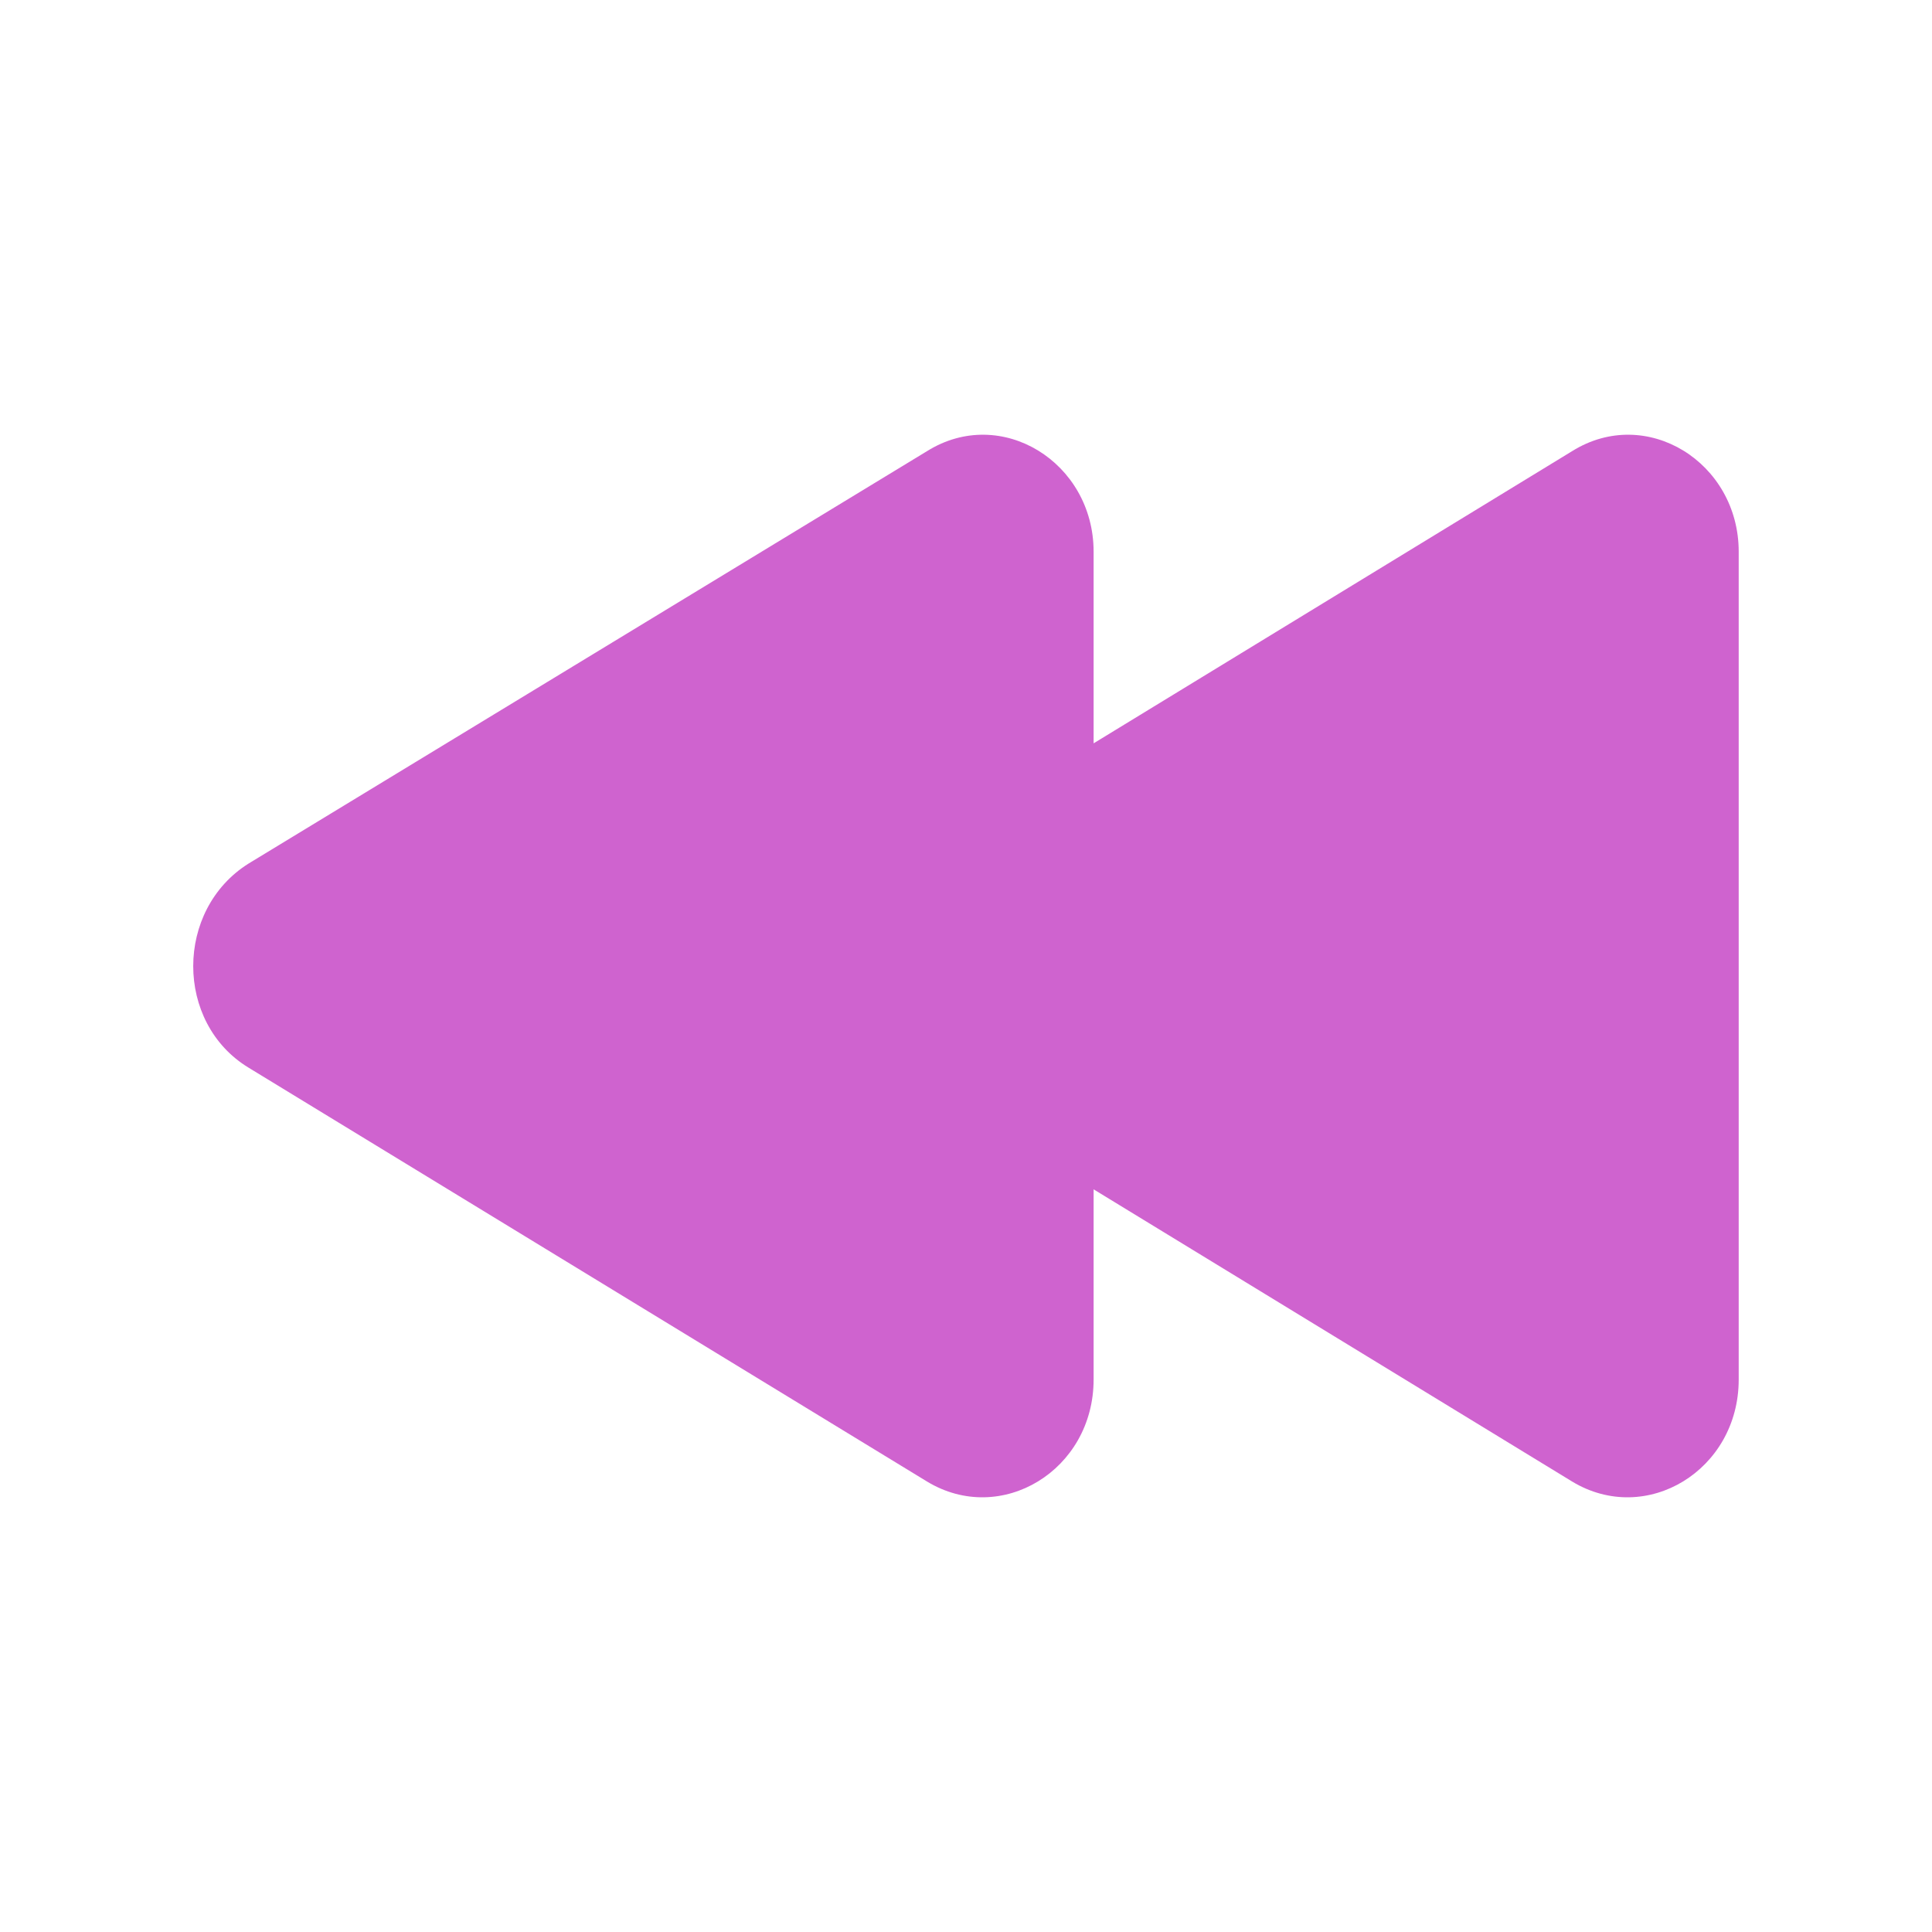
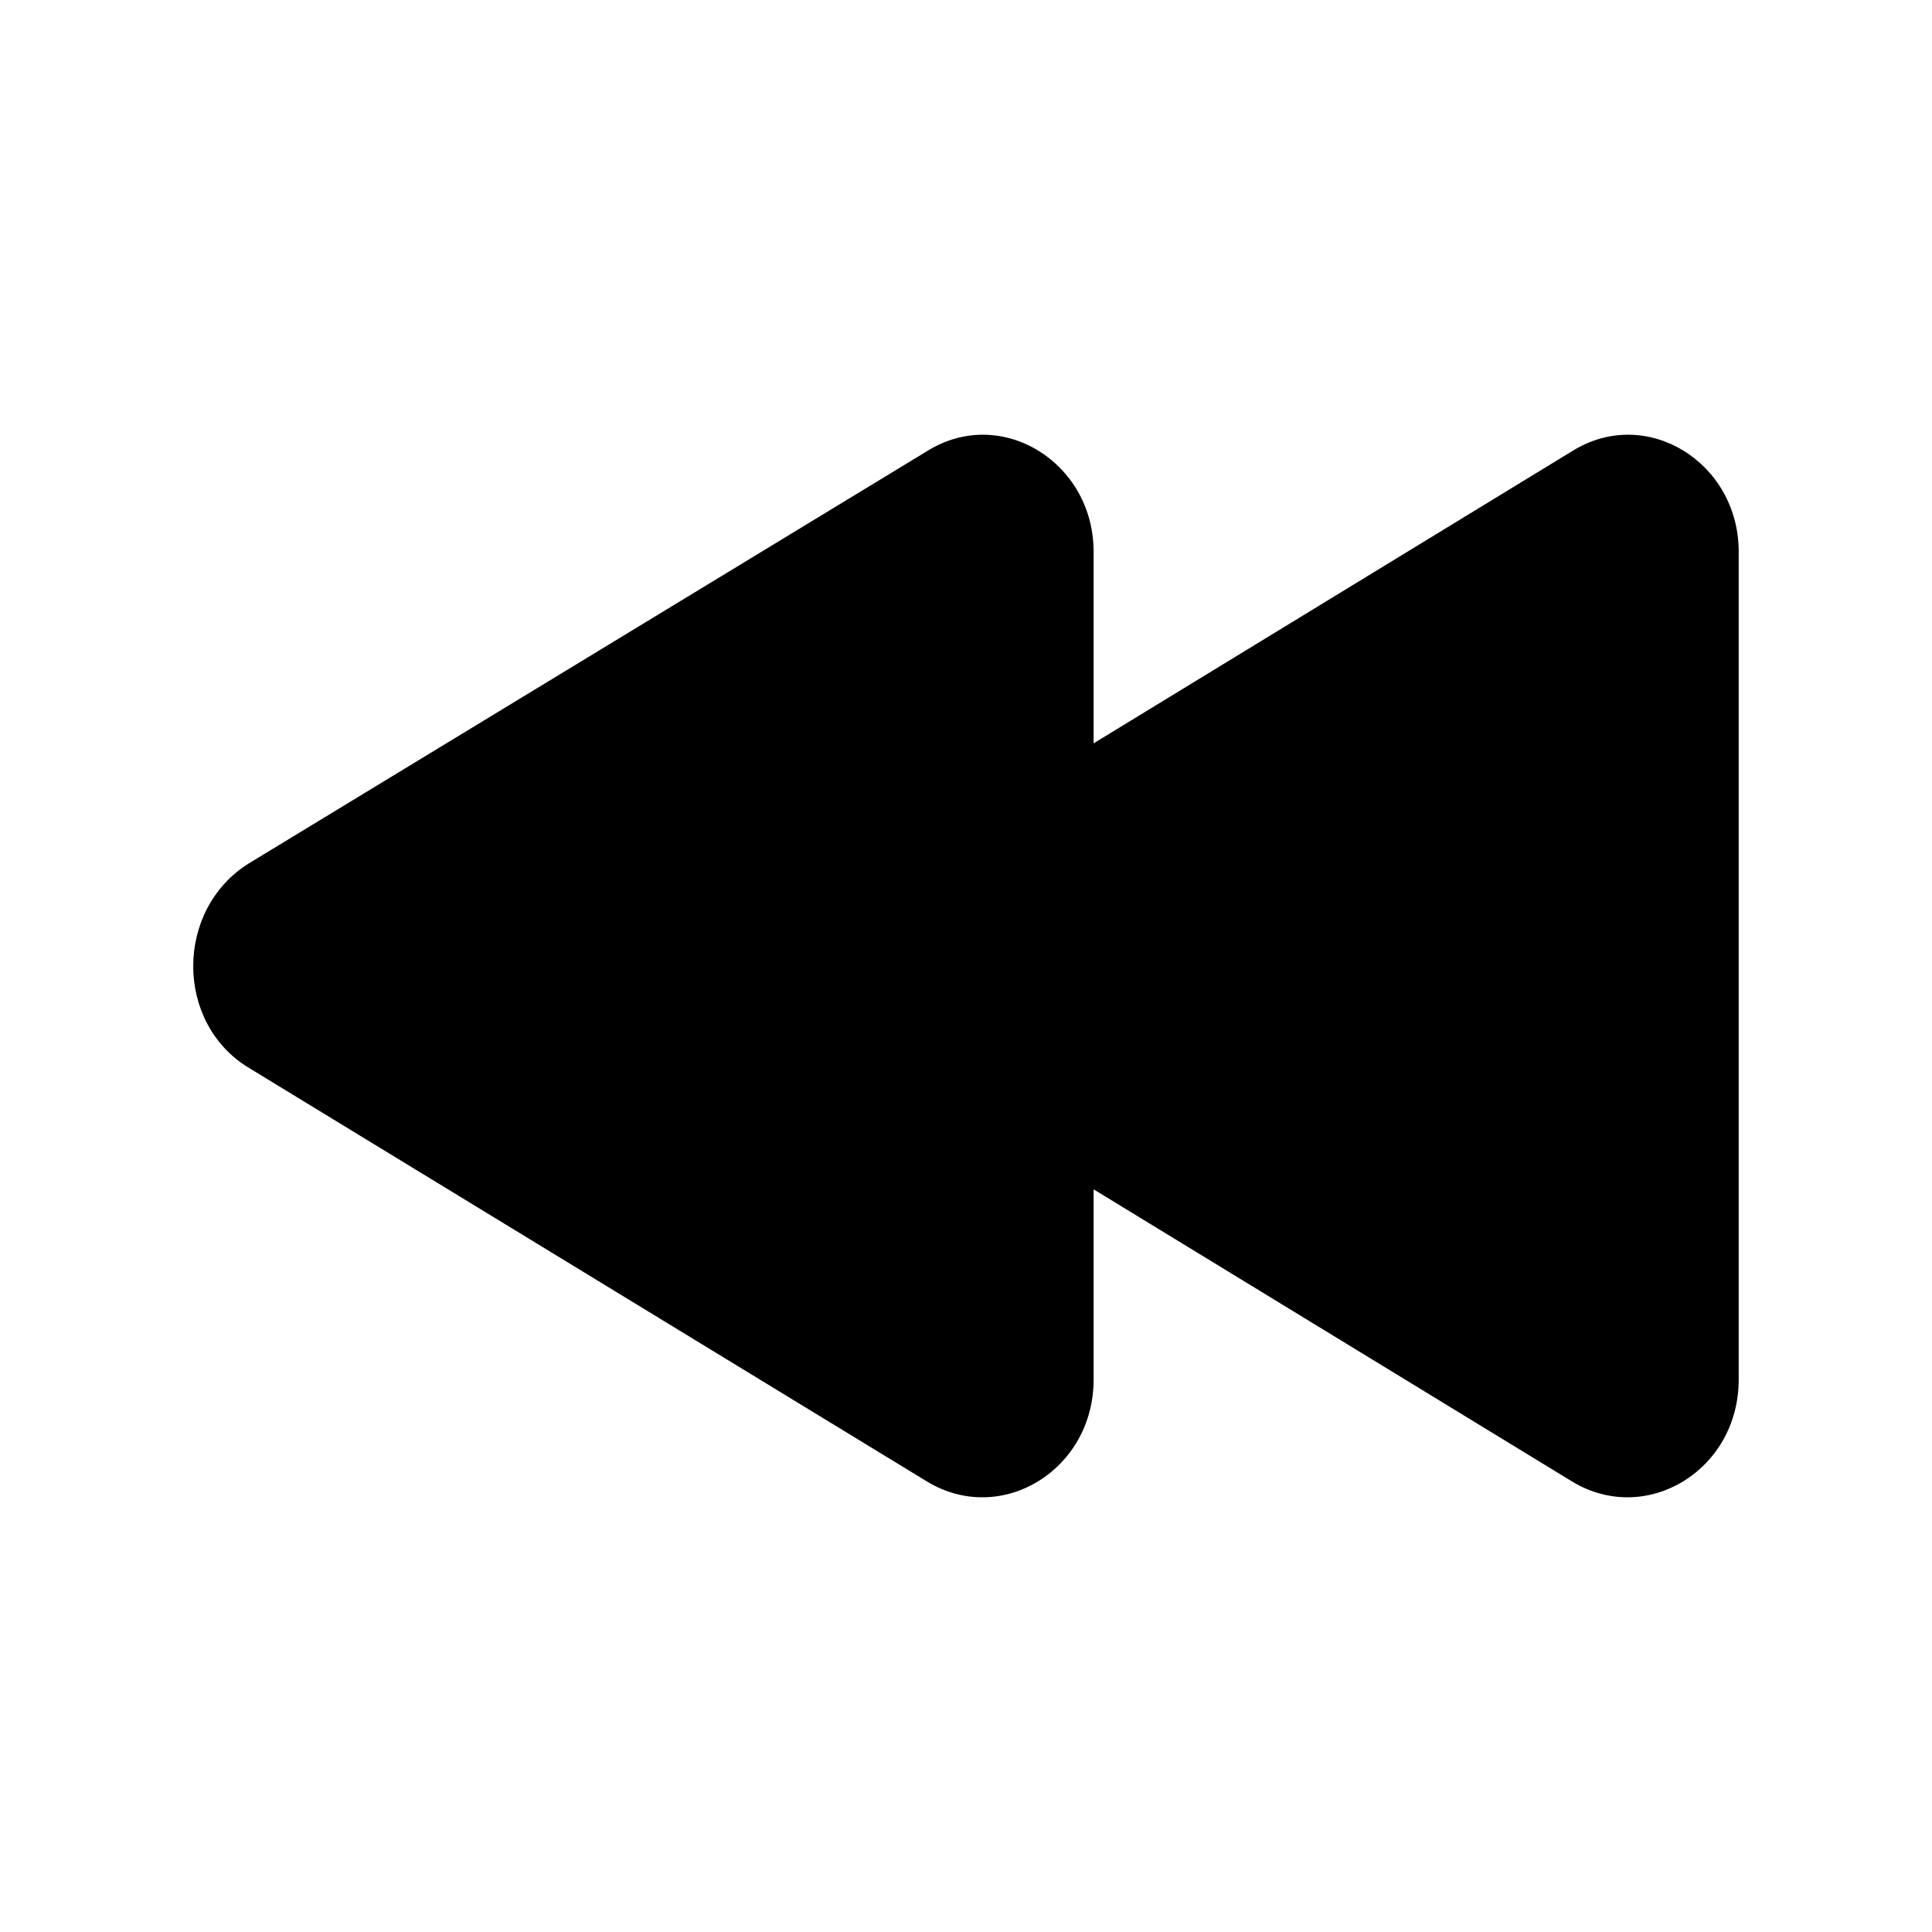
<svg xmlns="http://www.w3.org/2000/svg" width="20px" height="20px" viewBox="0 0 20 20" version="1.1">
  <defs />
-   <g id="Page-1" stroke="none" stroke-width="1" fill="none" fill-rule="evenodd">
-     <g id="slower" fill="#CF63CF">
+   <g stroke="none" stroke-width="1" fill="none" fill-rule="evenodd">
+     <g fill="currentColor">
      <path d="M2.574,8.939 L9.597,4.67 C10.363,4.191 11.321,4.785 11.321,5.711 L11.321,7.695 L16.275,4.67 C17.042,4.191 17.999,4.785 17.999,5.711 L17.999,14.281 C17.999,15.22 17.042,15.801 16.275,15.337 L11.321,12.312 L11.321,14.281 C11.321,15.22 10.363,15.801 9.597,15.337 L2.574,11.053 C1.809,10.589 1.809,9.418 2.574,8.939" />
    </g>
  </g>
</svg>
